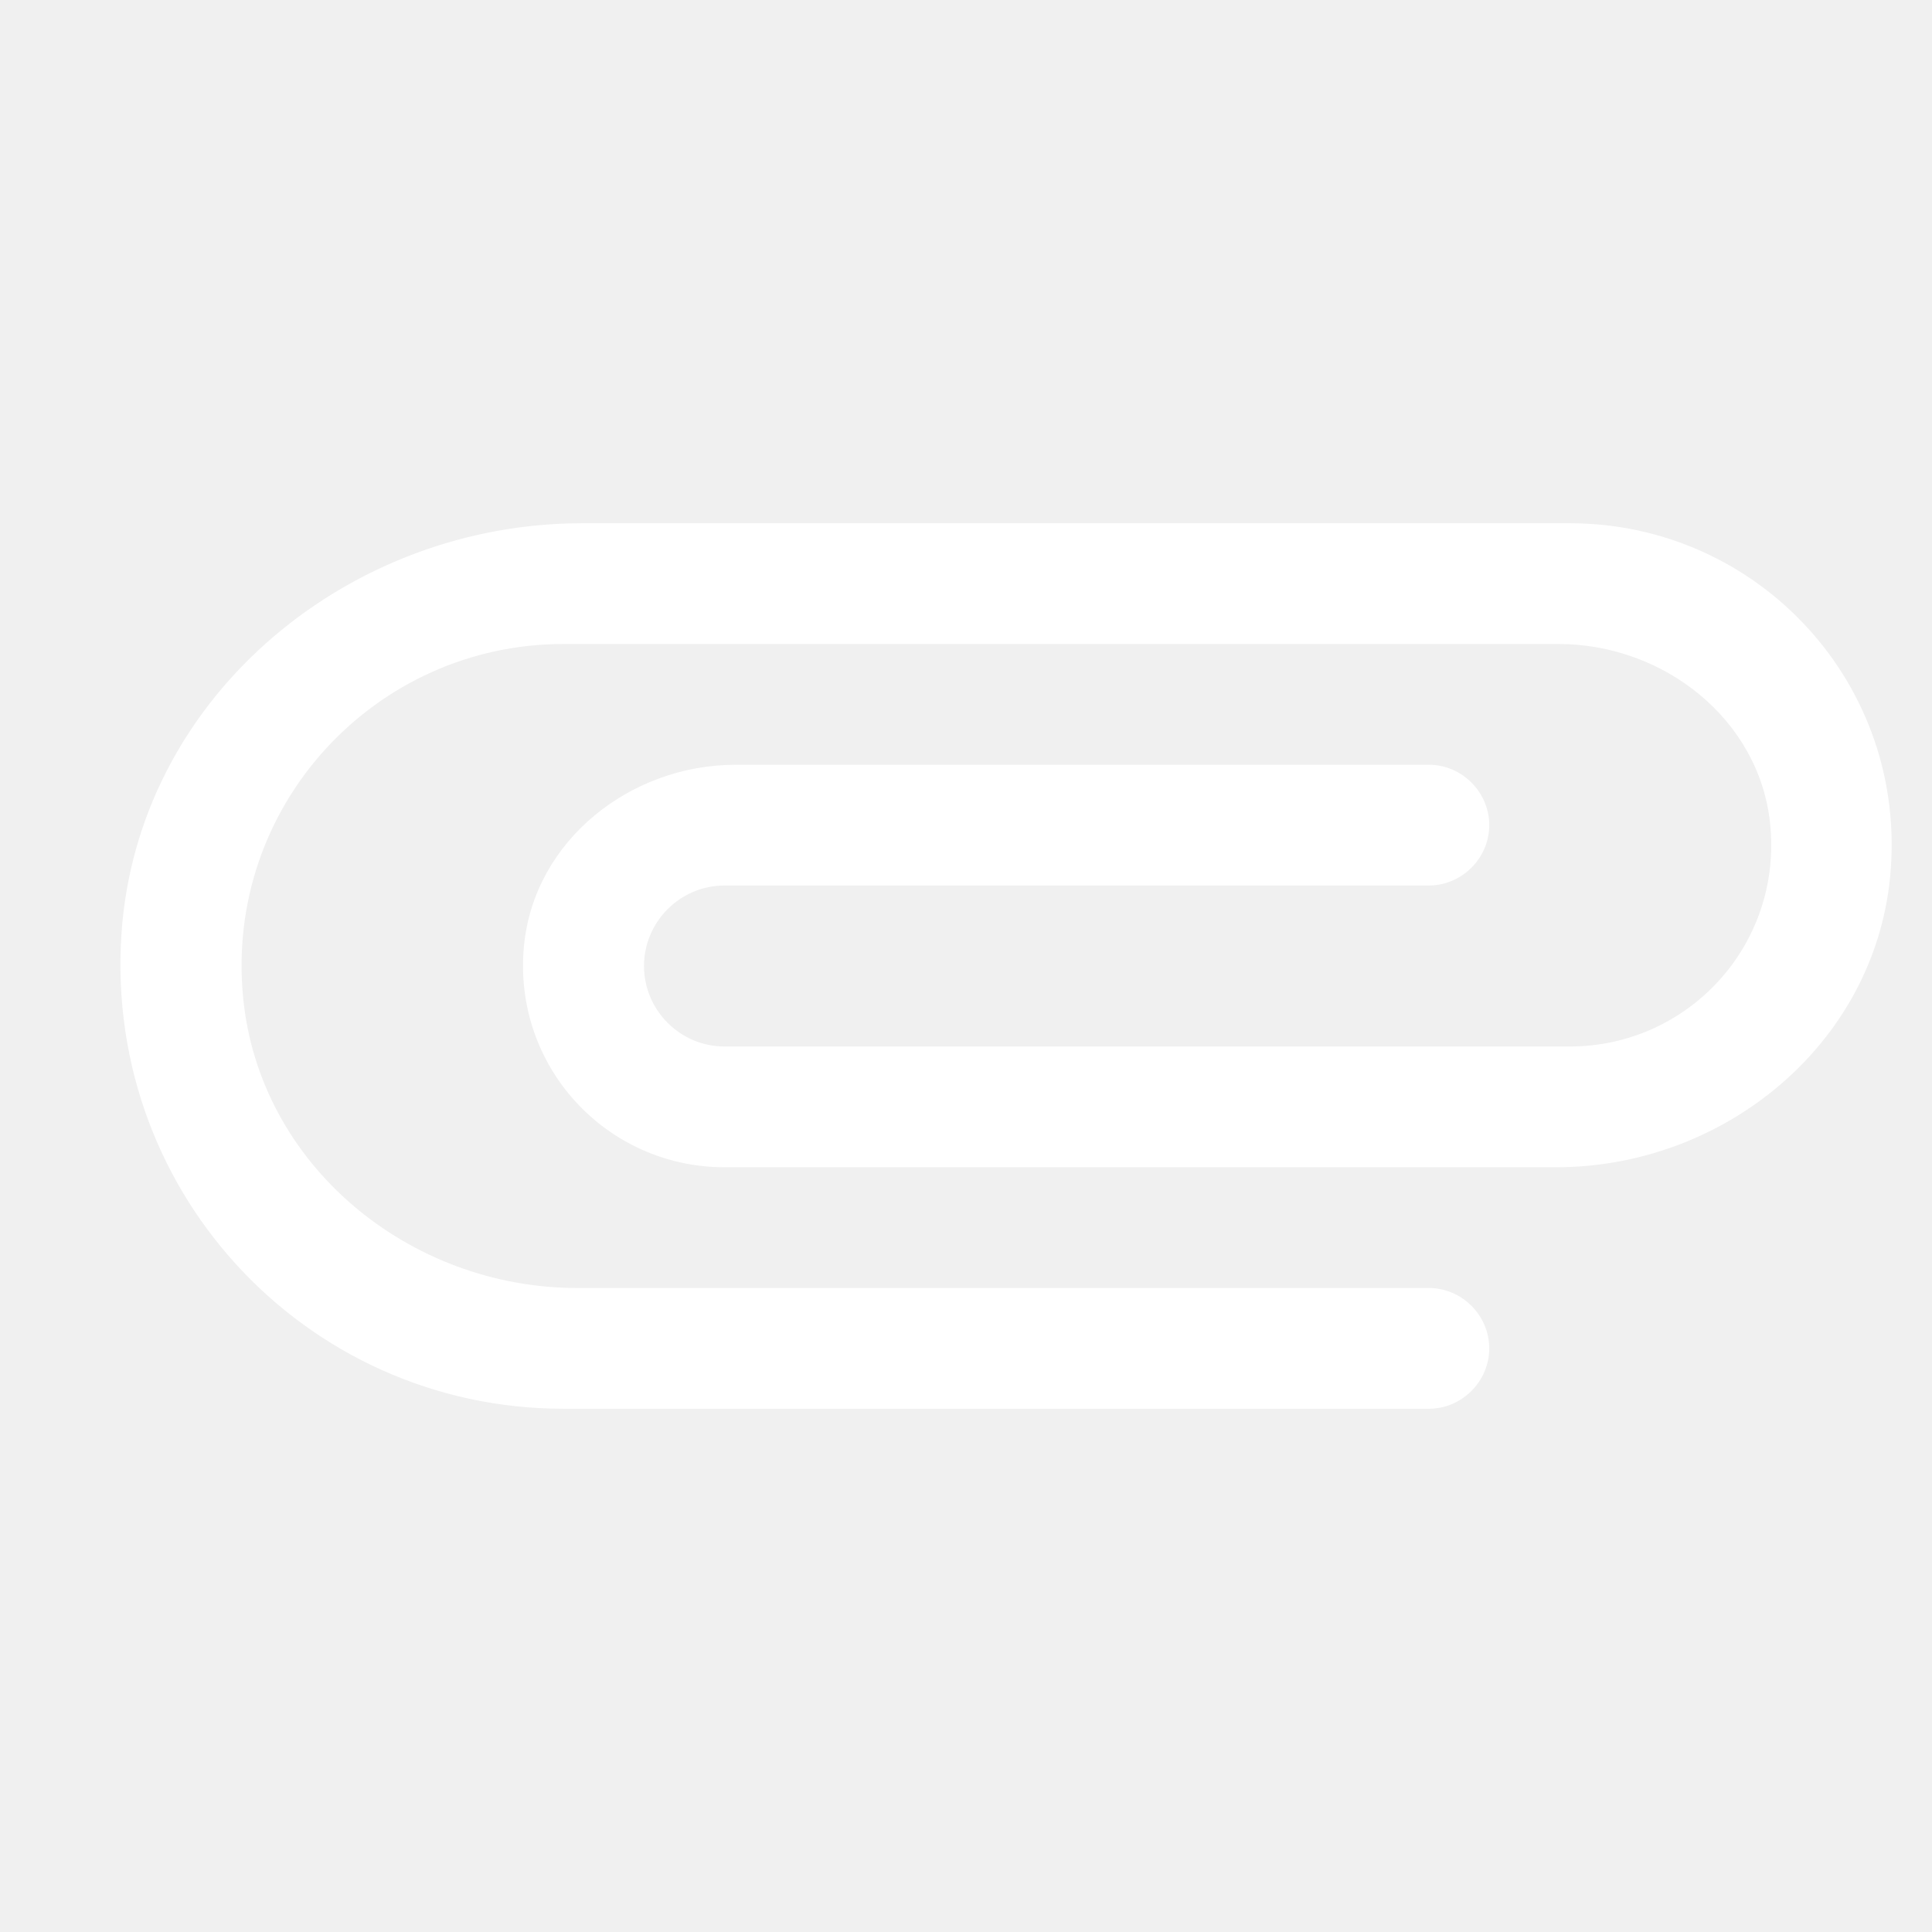
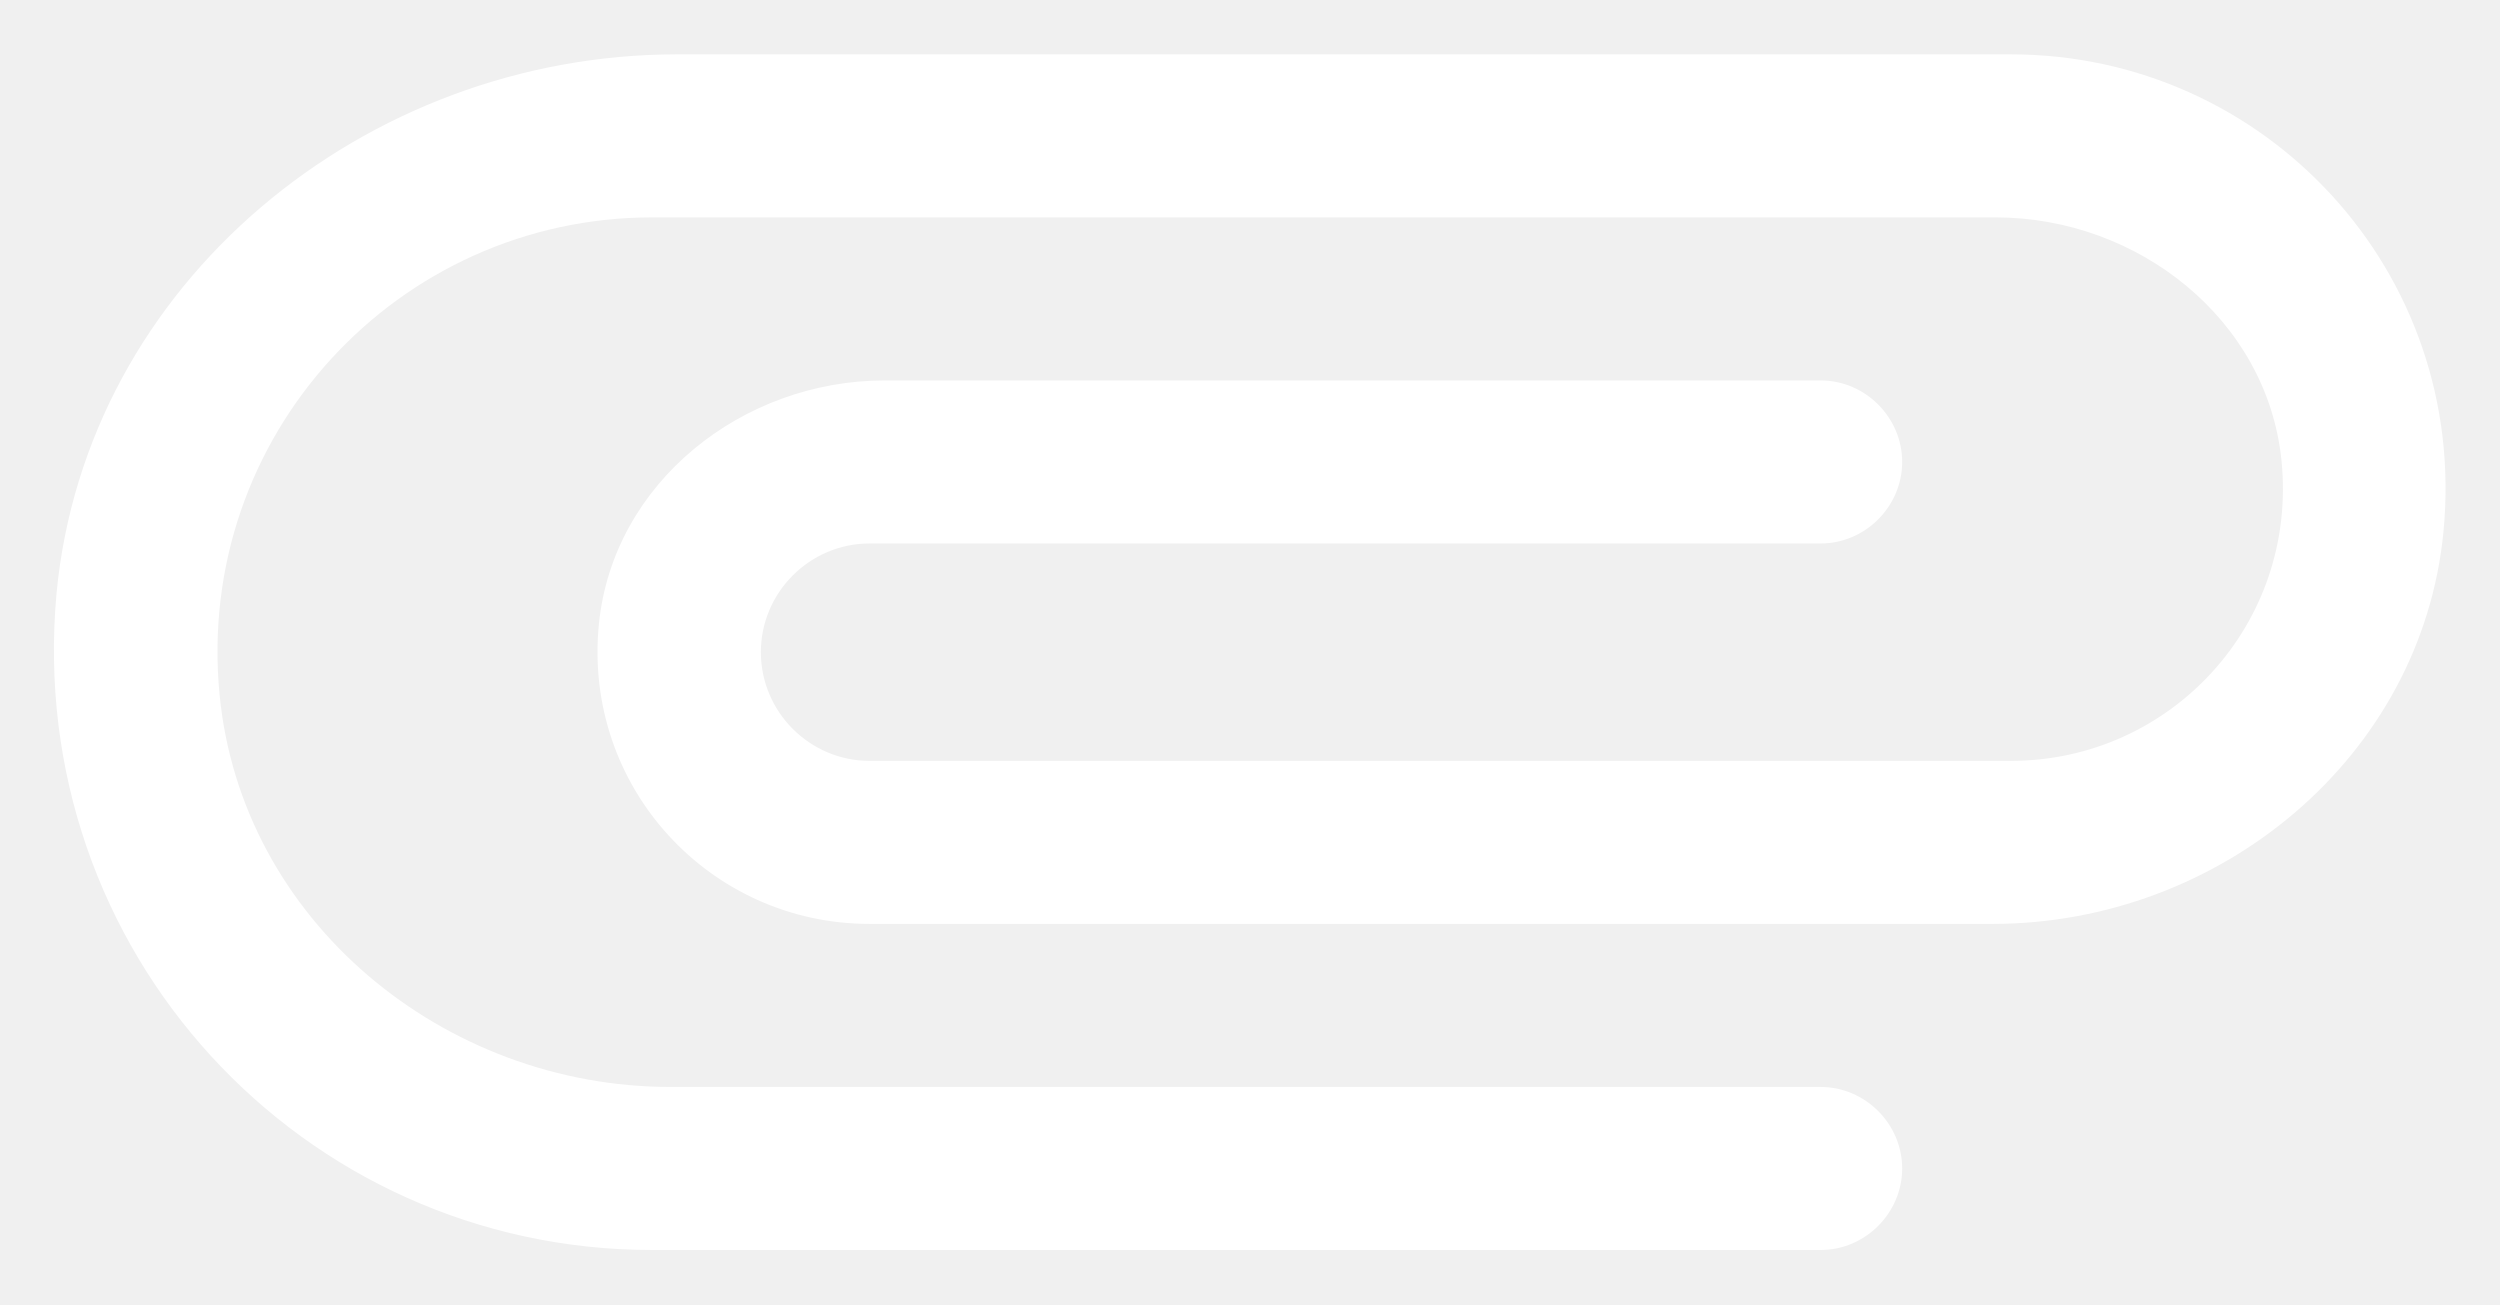
- <svg xmlns="http://www.w3.org/2000/svg" width="24" height="24" viewBox="0 0 24 24" fill="none">
-   <path d="M17.75 16H7.17C5.08 16 3.22 14.47 3.02 12.39C2.79 10.01 4.66 8 7 8H19.36C20.67 8 21.86 8.94 21.99 10.24C22.14 11.74 20.97 13 19.5 13H9C8.45 13 8 12.55 8 12C8 11.45 8.45 11 9 11H17.75C18.16 11 18.5 10.66 18.5 10.25C18.5 9.84 18.16 9.5 17.75 9.5H9.14C7.83 9.5 6.64 10.44 6.51 11.74C6.36 13.24 7.53 14.5 9 14.5H19.33C21.42 14.5 23.28 12.97 23.48 10.89C23.71 8.5 21.84 6.5 19.5 6.5H7.23C4.36 6.5 1.79 8.6 1.52 11.46C1.22 14.75 3.78 17.5 7 17.5H17.75C18.16 17.5 18.5 17.16 18.5 16.75C18.5 16.34 18.16 16 17.75 16Z" fill="white" />
+ <svg xmlns="http://www.w3.org/2000/svg" width="23" height="12" viewBox="0 0 23 12" fill="none">
+   <path d="M16.75 10H6.17C4.08 10 2.22 8.47 2.02 6.39C1.79 4.01 3.66 2 6 2H18.36C19.67 2 20.86 2.94 20.99 4.24C21.14 5.74 19.97 7 18.5 7H8C7.45 7 7 6.55 7 6C7 5.45 7.45 5 8 5H16.75C17.16 5 17.5 4.66 17.5 4.25C17.5 3.84 17.16 3.5 16.75 3.5H8.14C6.83 3.5 5.64 4.44 5.51 5.74C5.36 7.24 6.53 8.5 8 8.5H18.33C20.42 8.5 22.28 6.97 22.48 4.89C22.71 2.5 20.84 0.5 18.5 0.5H6.23C3.36 0.5 0.79 2.6 0.52 5.46C0.22 8.75 2.78 11.5 6 11.5H16.75C17.16 11.5 17.5 11.16 17.5 10.75C17.5 10.34 17.16 10 16.75 10Z" fill="white" />
</svg>
